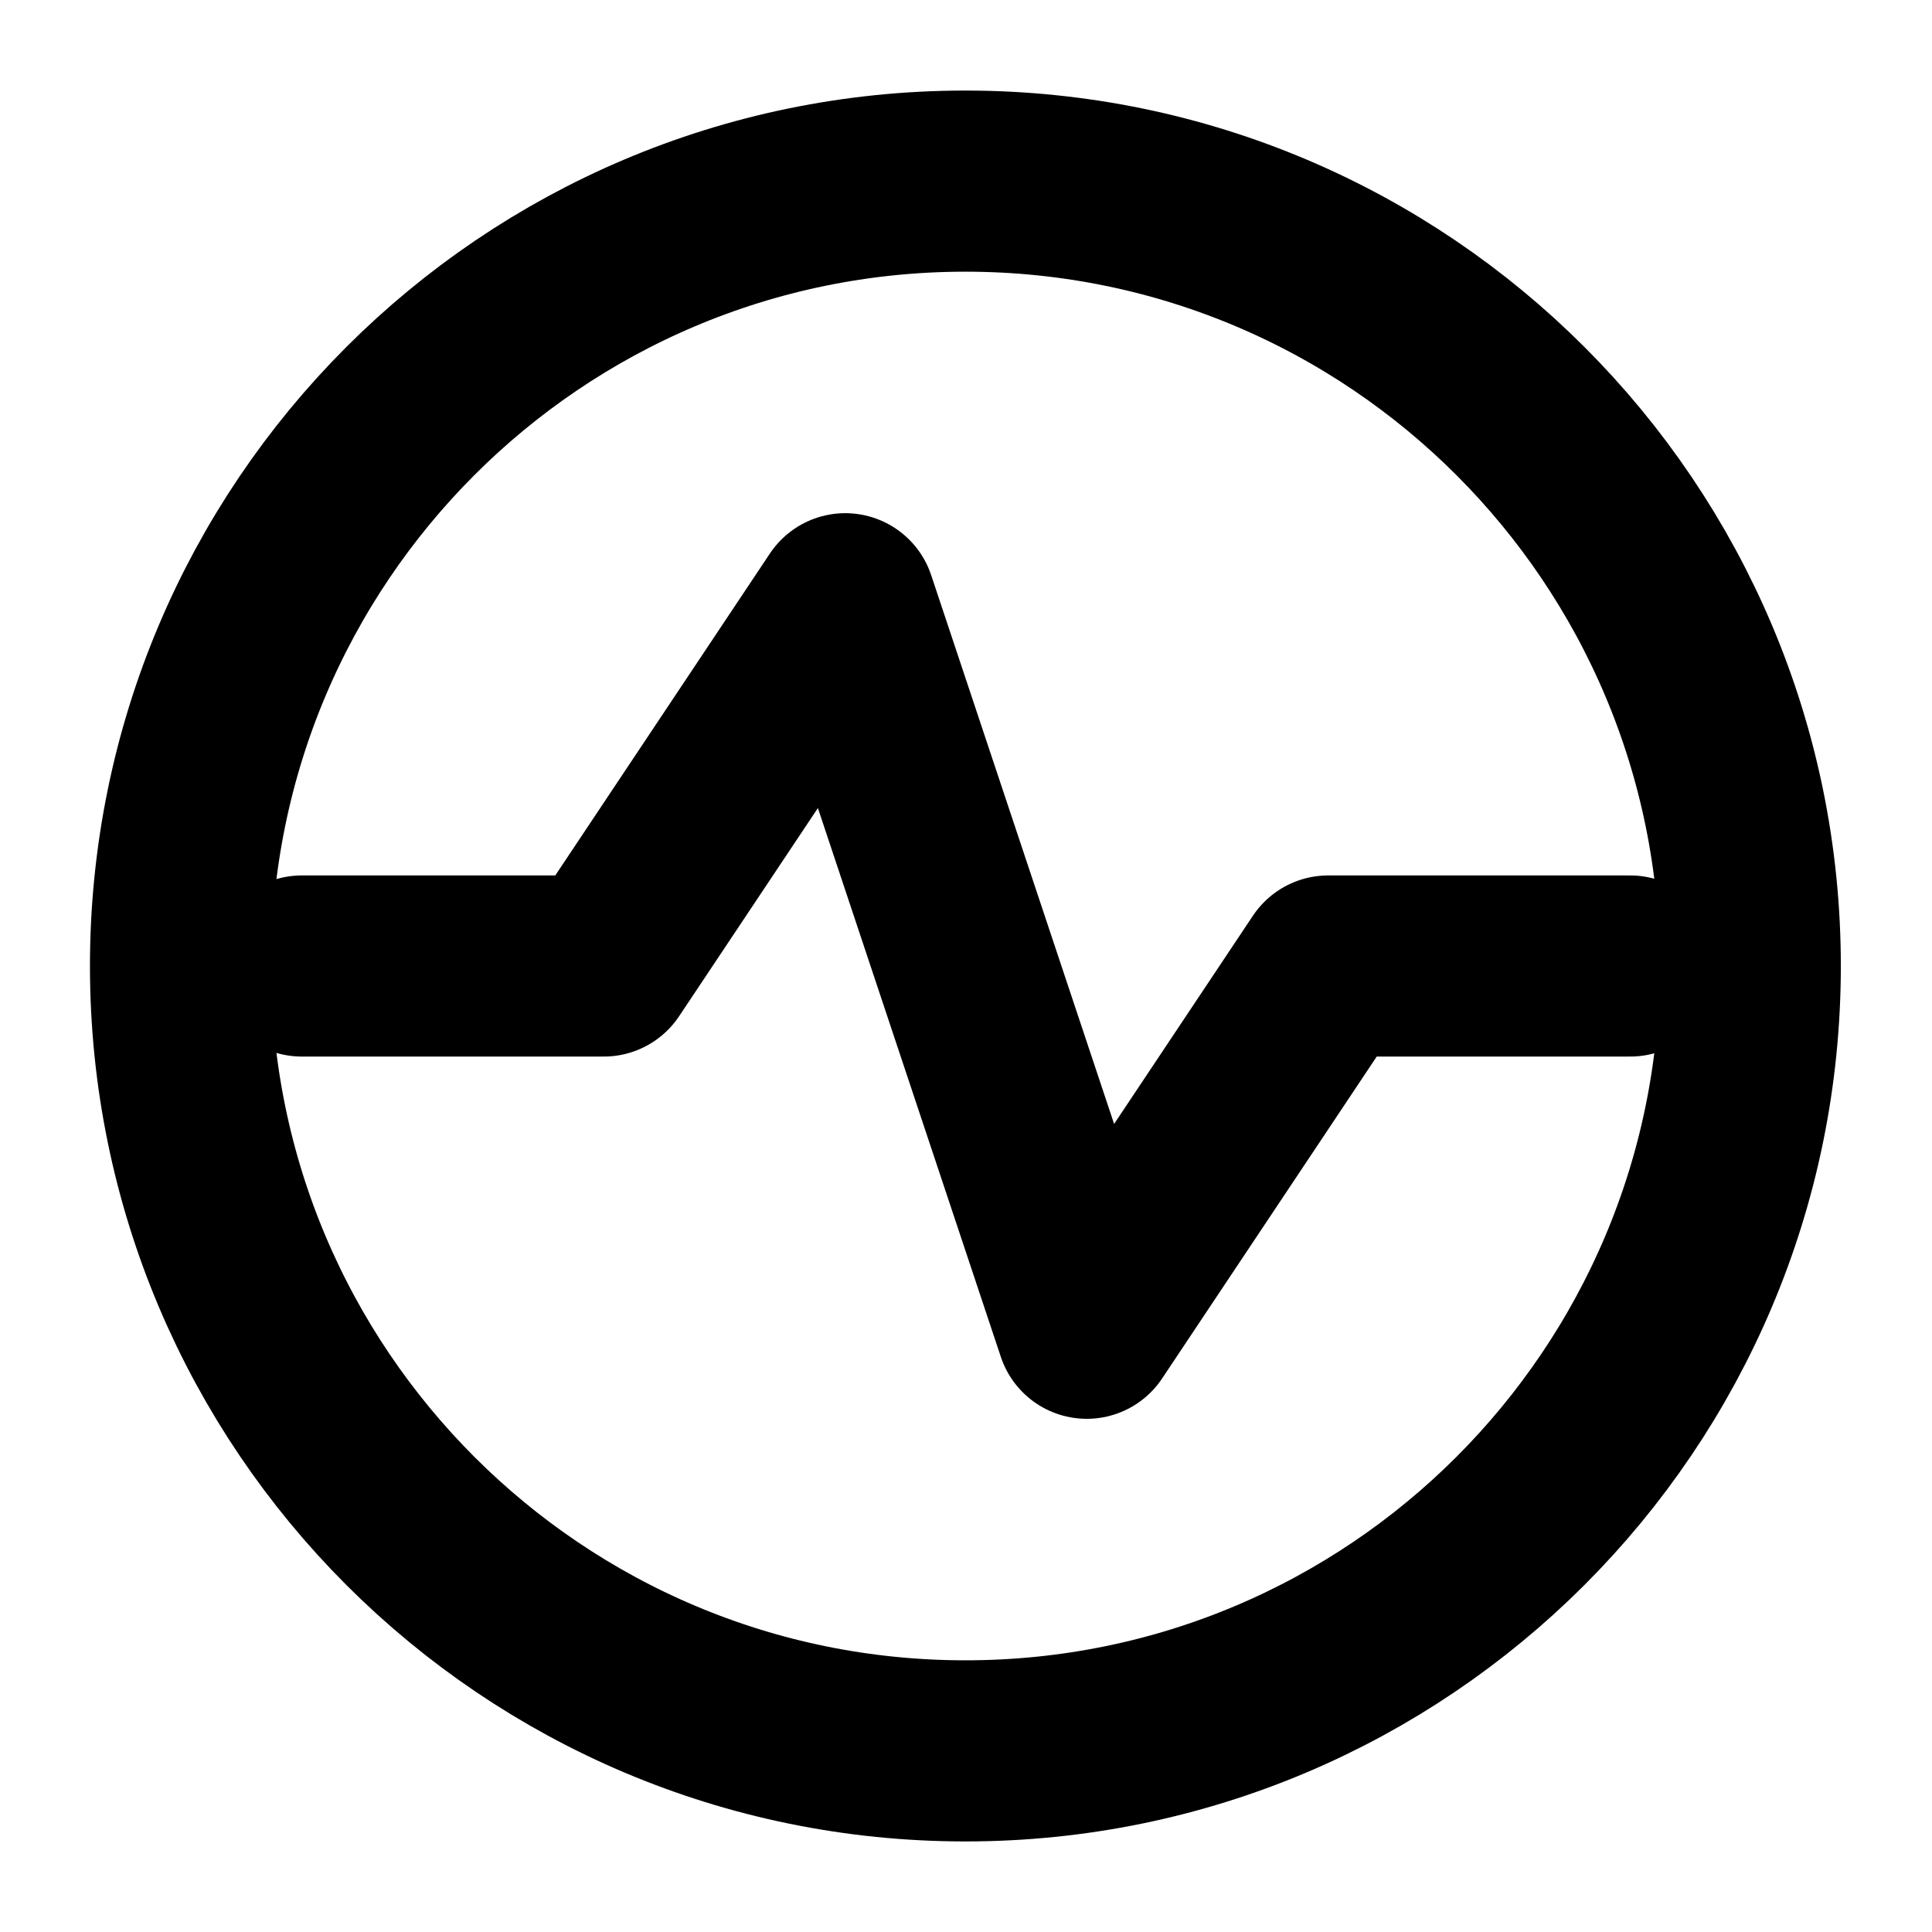
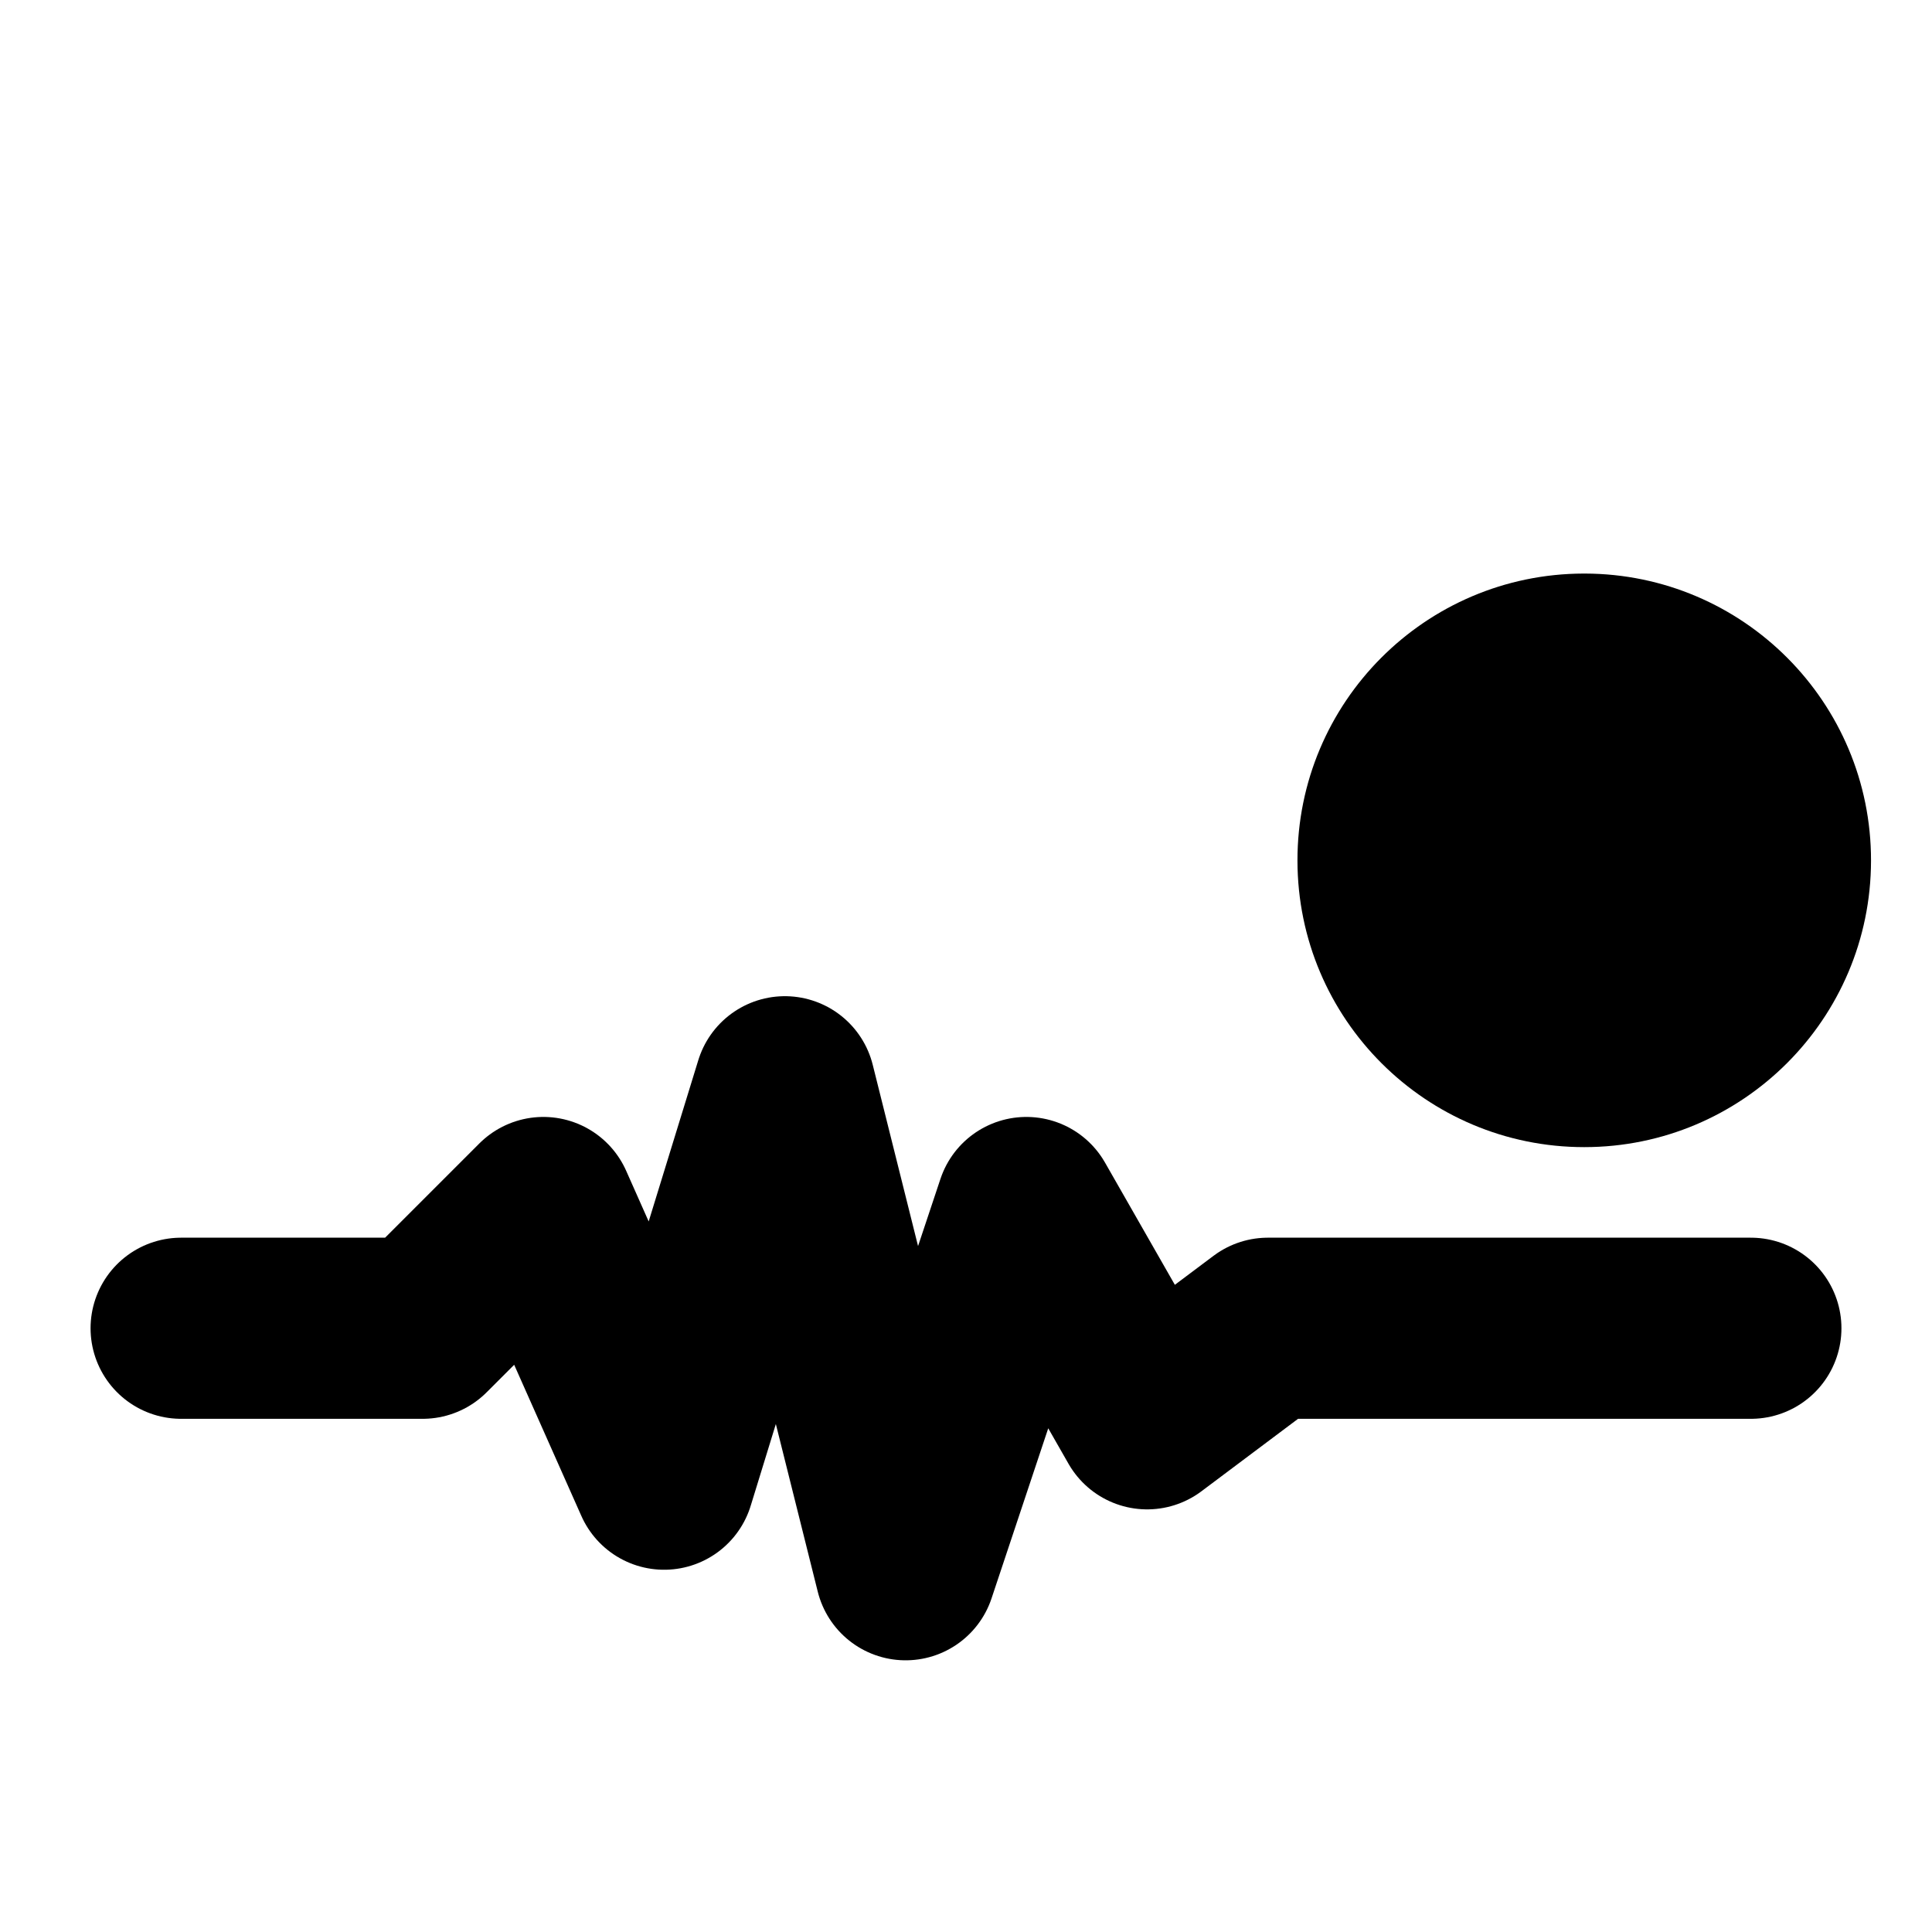
<svg xmlns="http://www.w3.org/2000/svg" width="16" height="16" viewBox="0 0 16 16">
-   <path d="M8 1.5 A6.5 6.5 0 1 1 7.99 1.5 Z M2.5 8 H5 L7 5 L9 11 L11 8 H13.5" fill="none" stroke="currentColor" stroke-width="1.5" stroke-linecap="round" stroke-linejoin="round" />
+   <path d="M13.125 4.75 A2.375 2.375 0 1 1 13.115 4.75 Z" fill="currentColor" />
+   <path d="M1.5 11 H3.5 L4.5 10 L5.5 12.25 L6.5 9 L7.5 13 L8.5 10 L9.5 11.75 L10.5 11 H14.5" fill="none" stroke="currentColor" stroke-width="1.5" stroke-linecap="round" stroke-linejoin="round" />
</svg>
